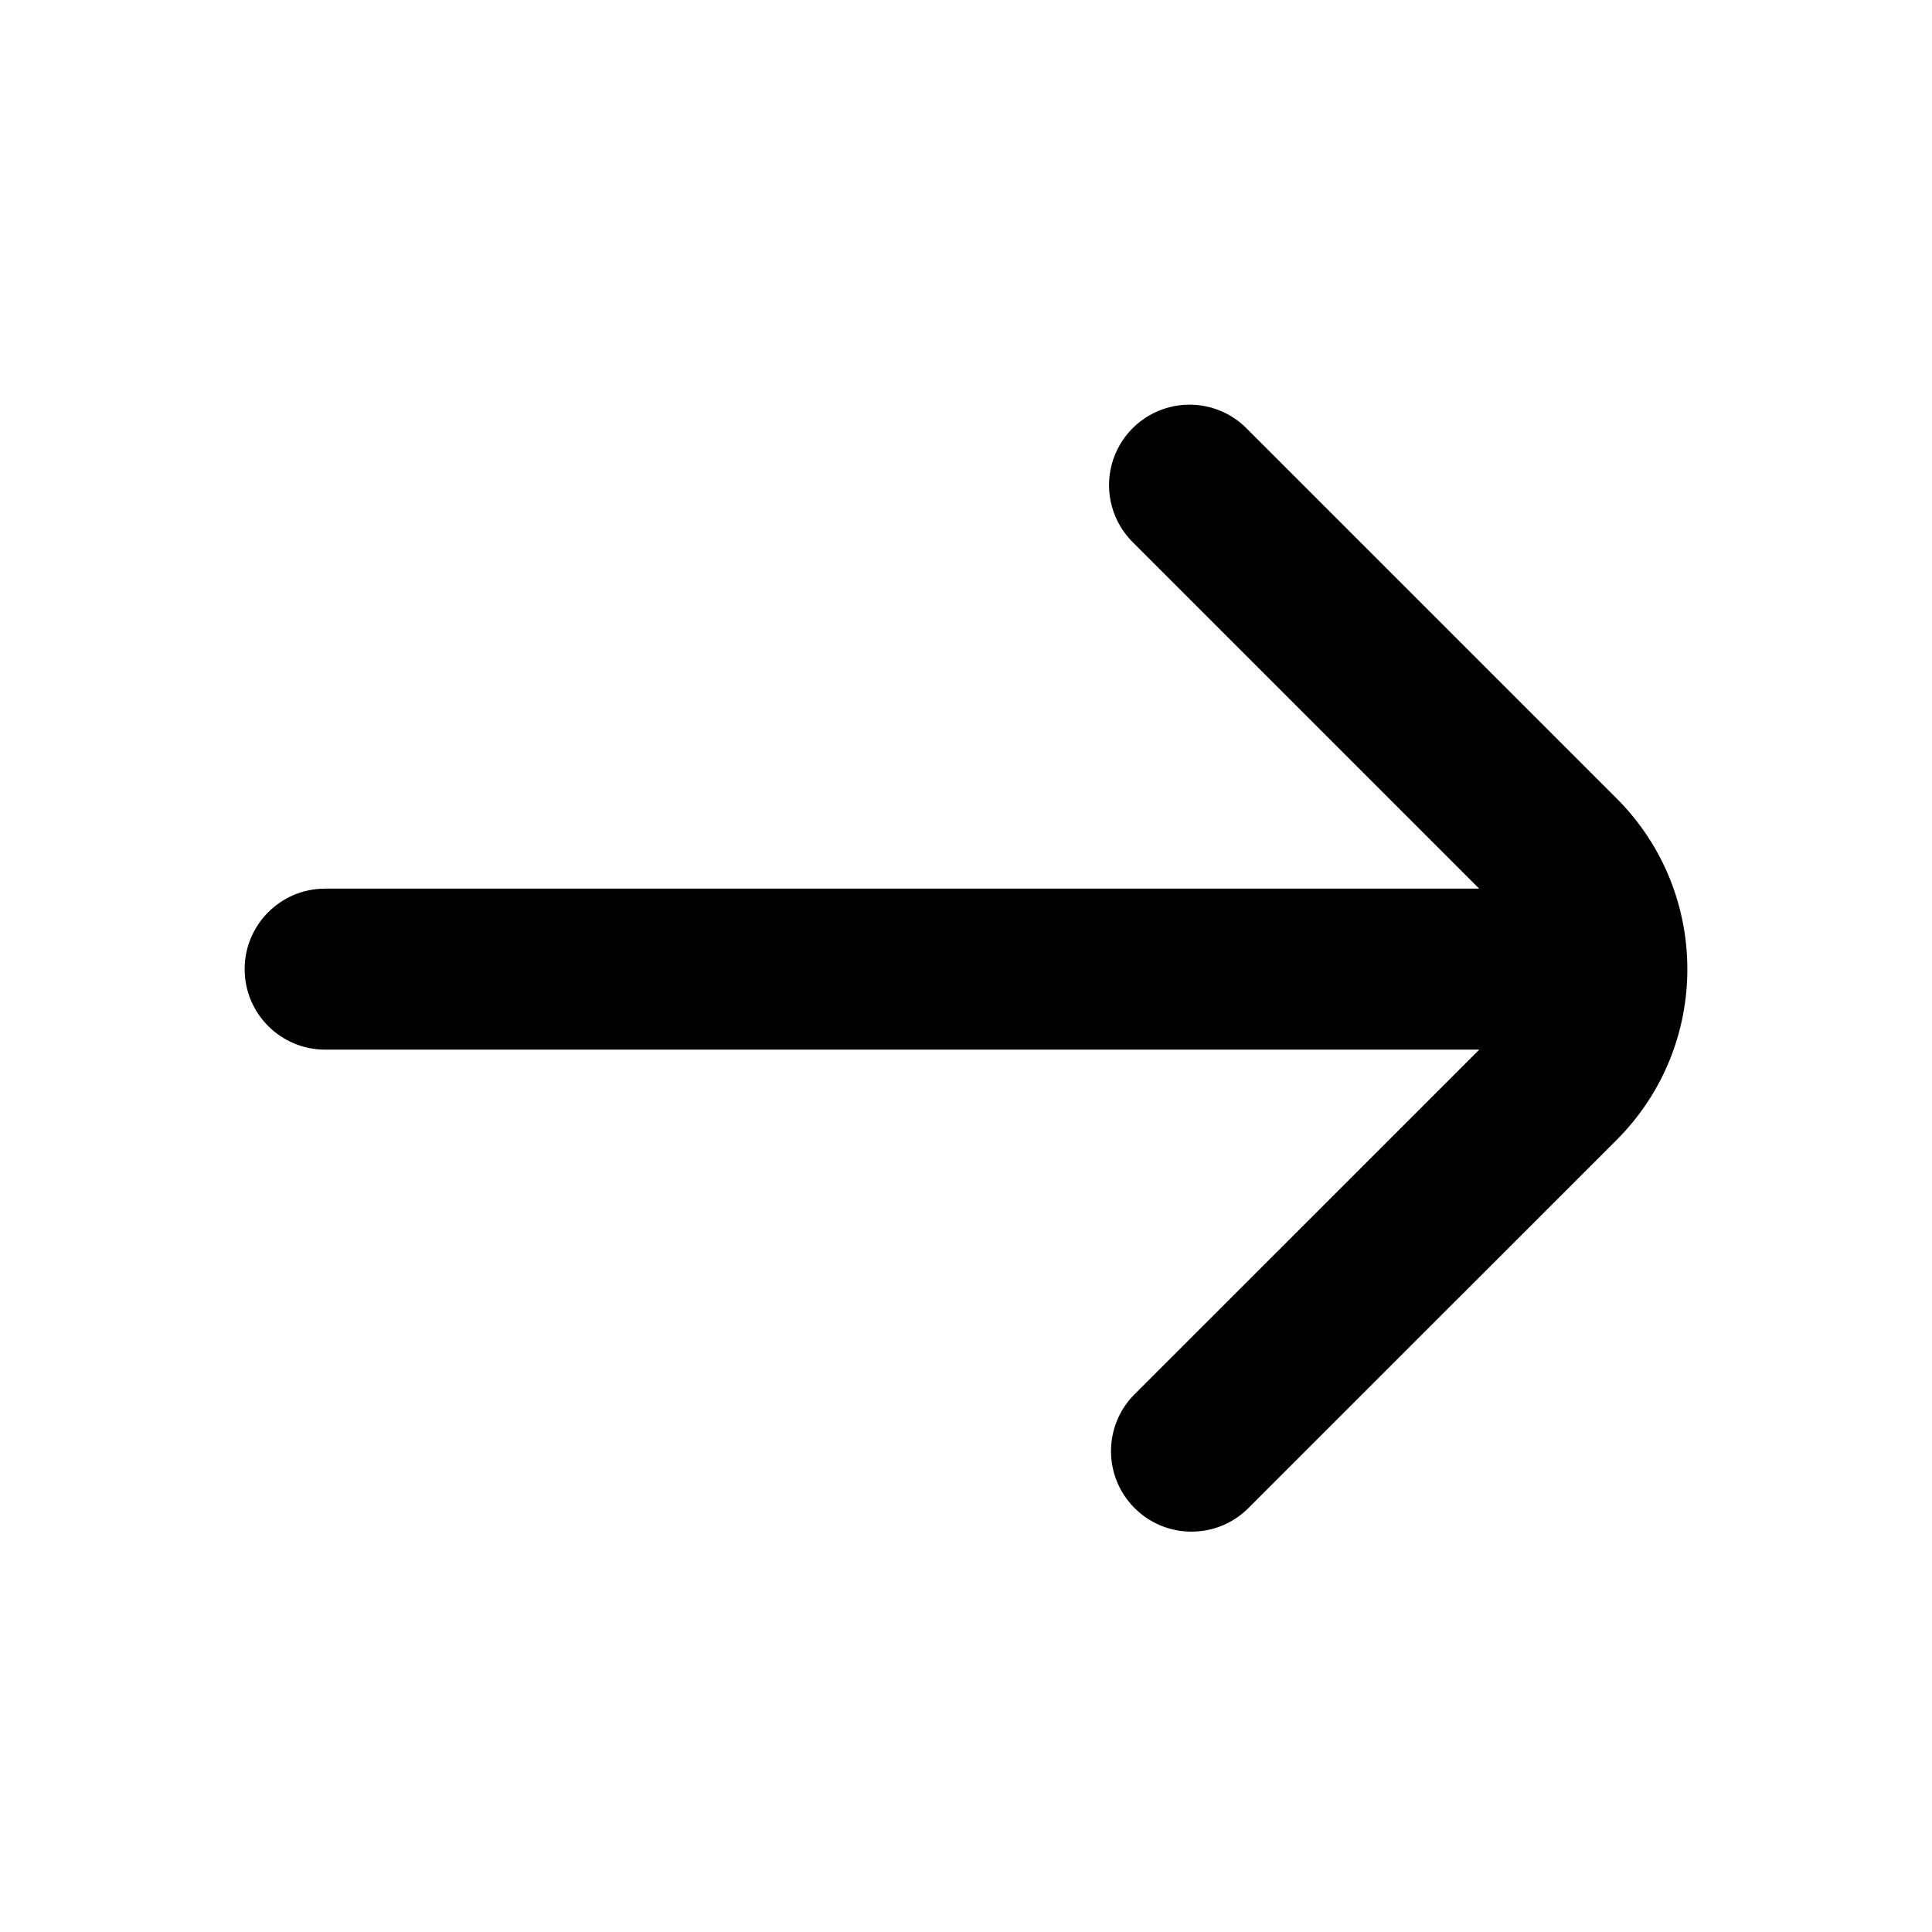
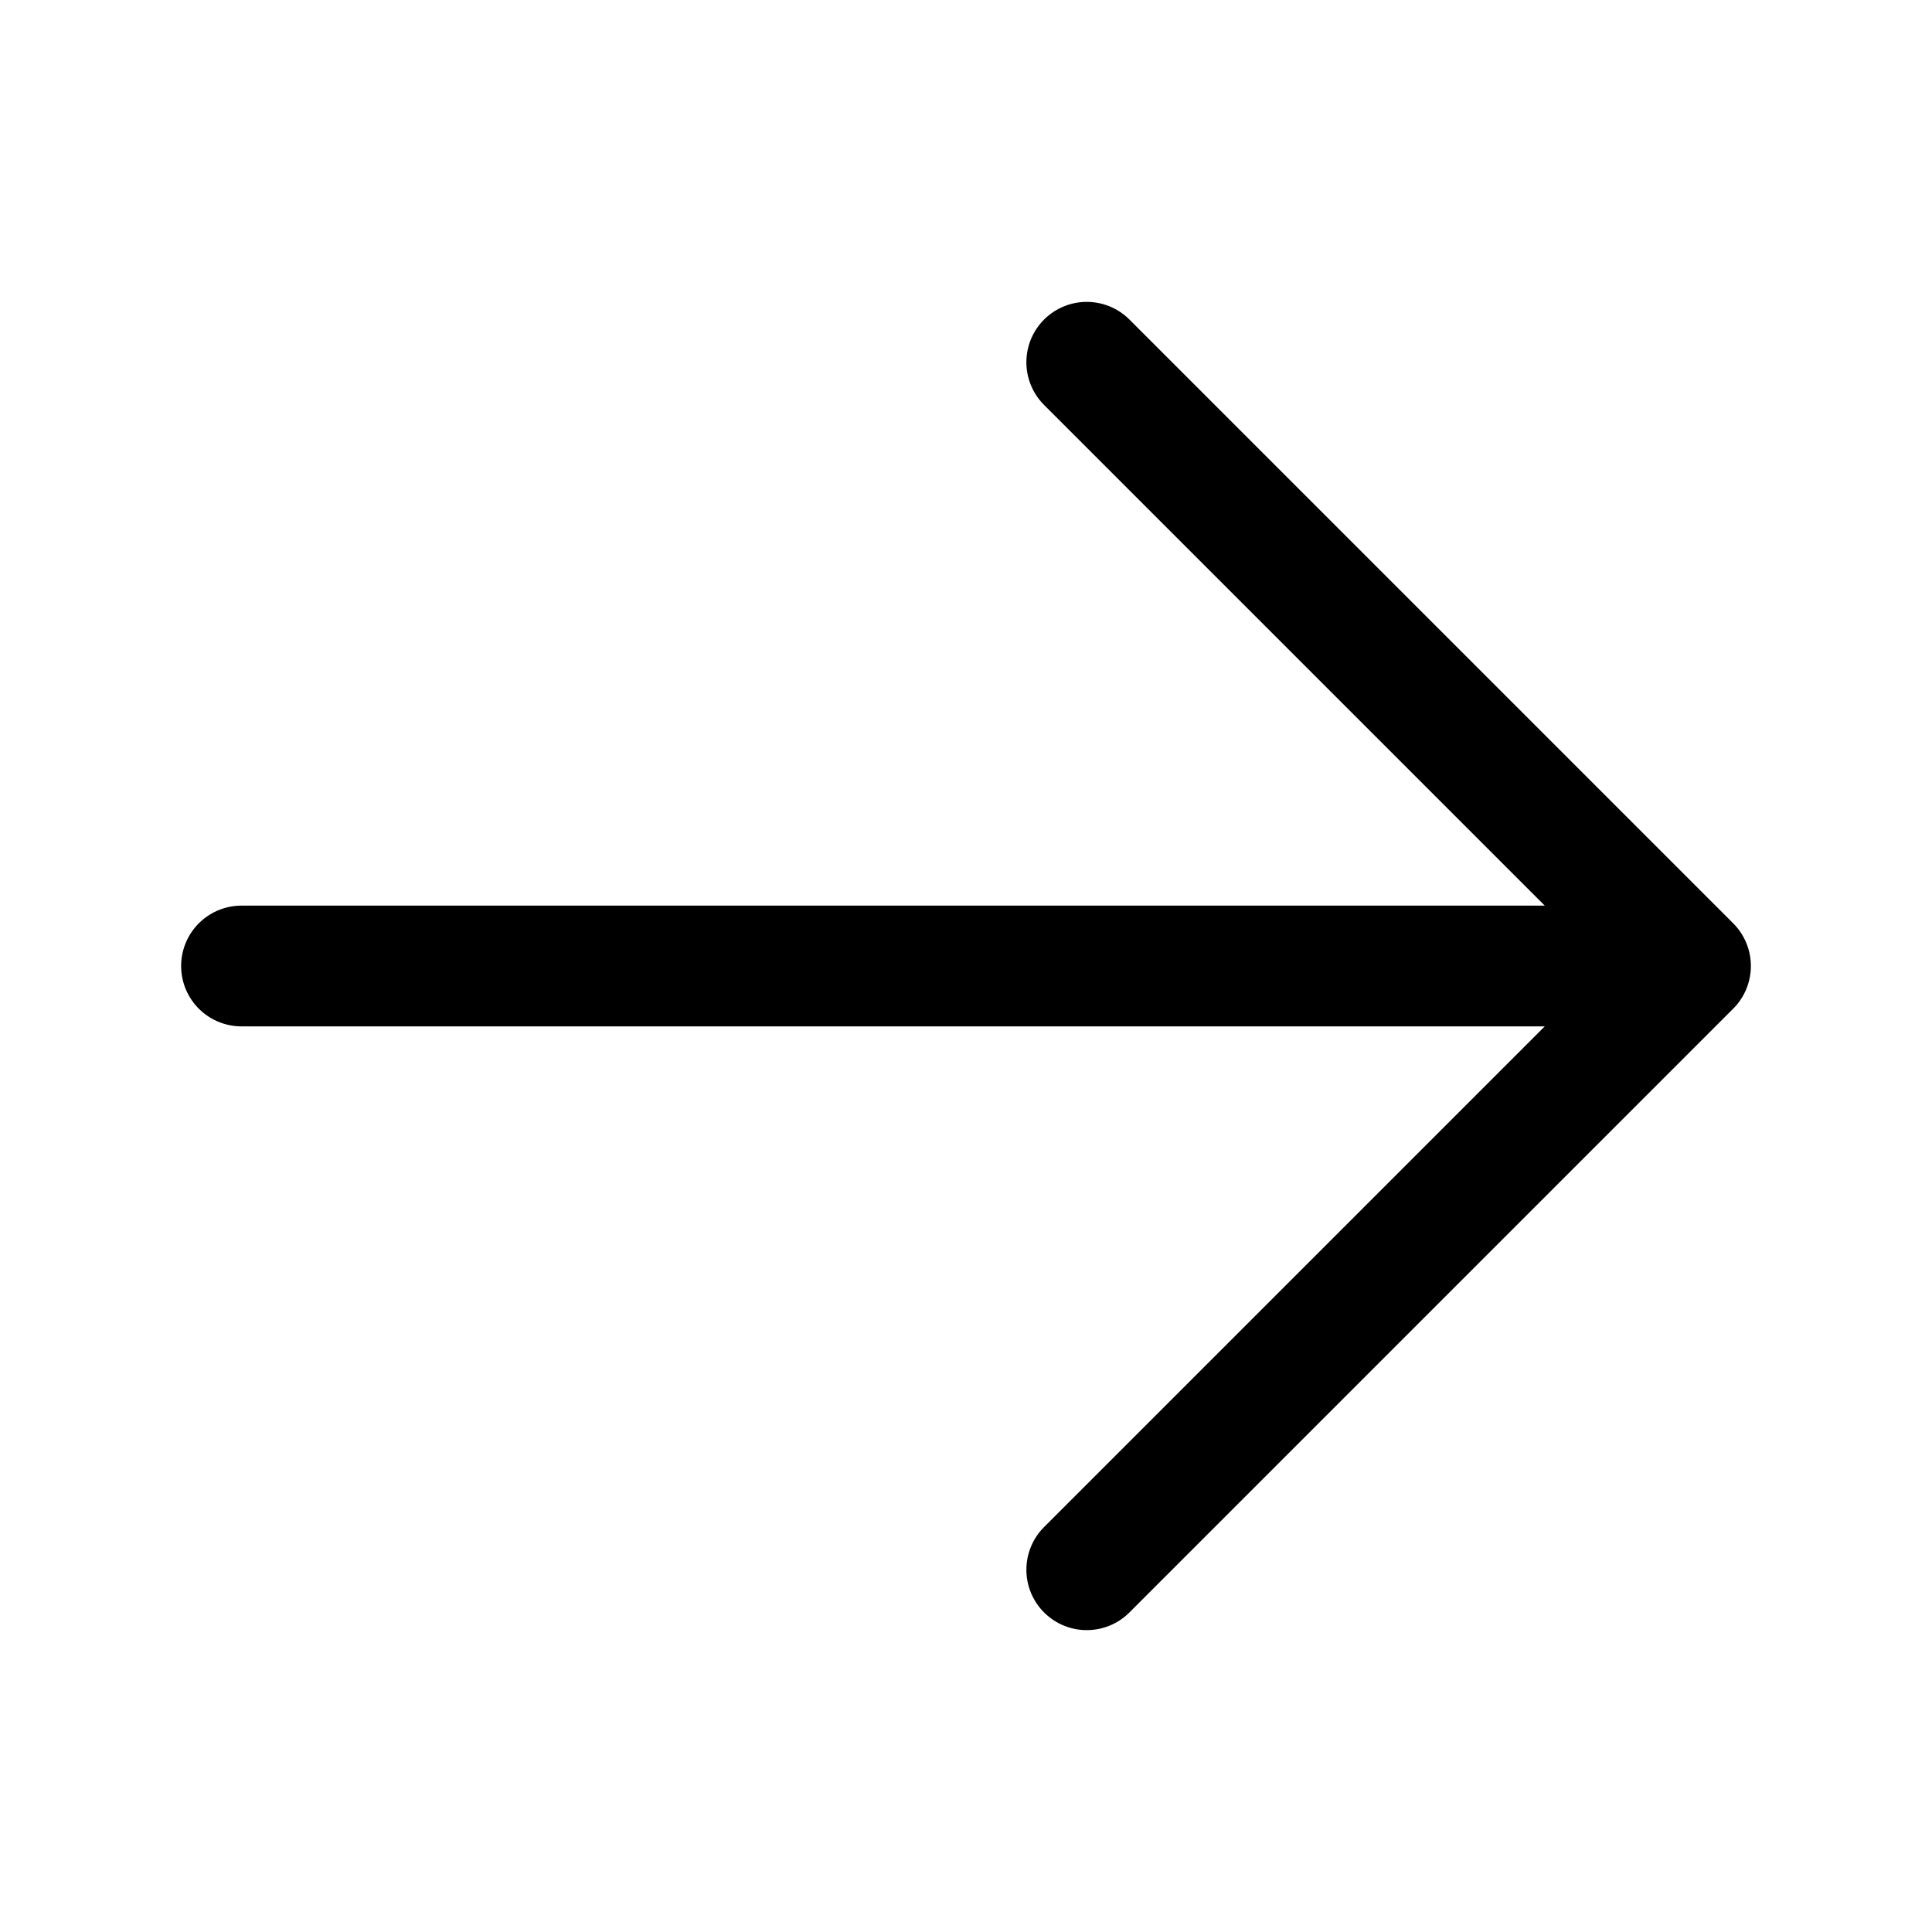
- <svg xmlns="http://www.w3.org/2000/svg" width="24" height="24" fill="none" viewBox="0 0 24 24">
-   <path fill="currentColor" fill-rule="evenodd" d="m18.375 13.04-4.293 4.292a1 1 0 0 0 1.414 1.414l4.586-4.585a3 3 0 0 0 0-4.243l-4.586-4.586a1 1 0 1 0-1.414 1.414l4.293 4.293H4.039a1 1 0 0 0 0 2h14.336Z" clip-rule="evenodd" />
+ <svg xmlns="http://www.w3.org/2000/svg" fill="none" viewBox="0 0 24 24" stroke-width="1.5" stroke="currentColor" aria-hidden="true">
+   <path stroke-linecap="round" stroke-linejoin="round" d="M13.5 4.5L21 12m0 0l-7.5 7.5M21 12H3" />
</svg>
